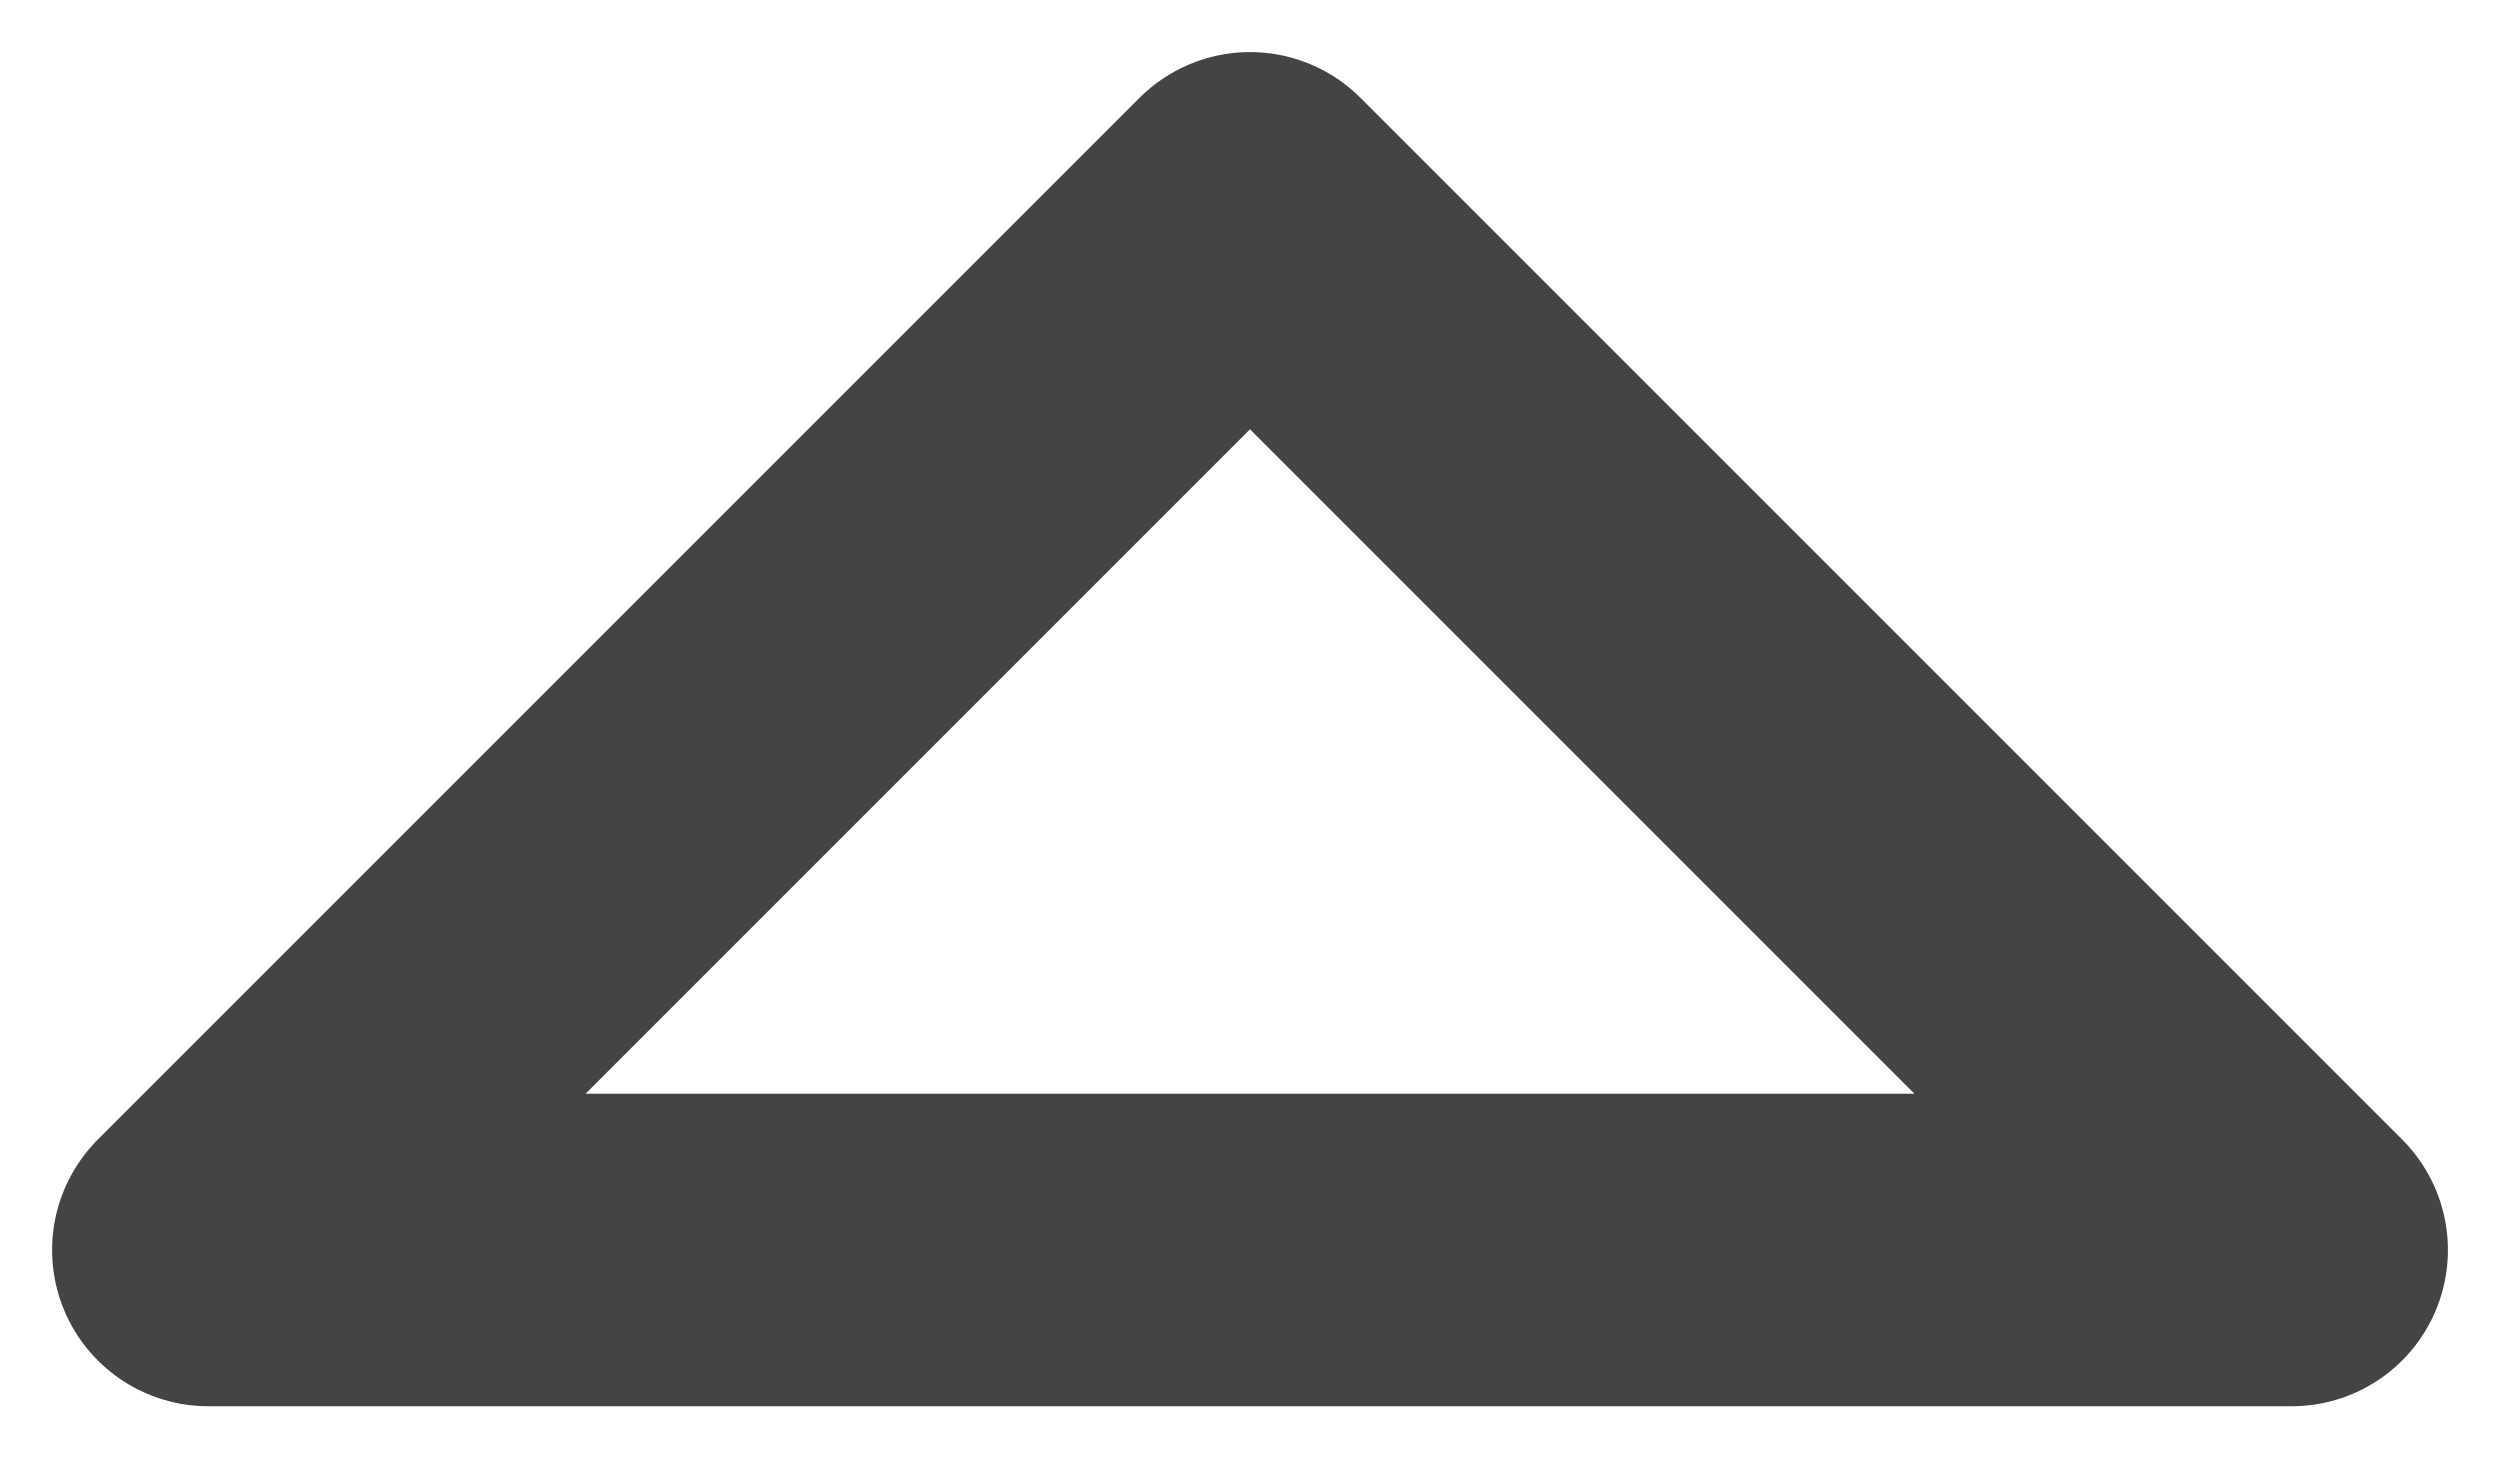
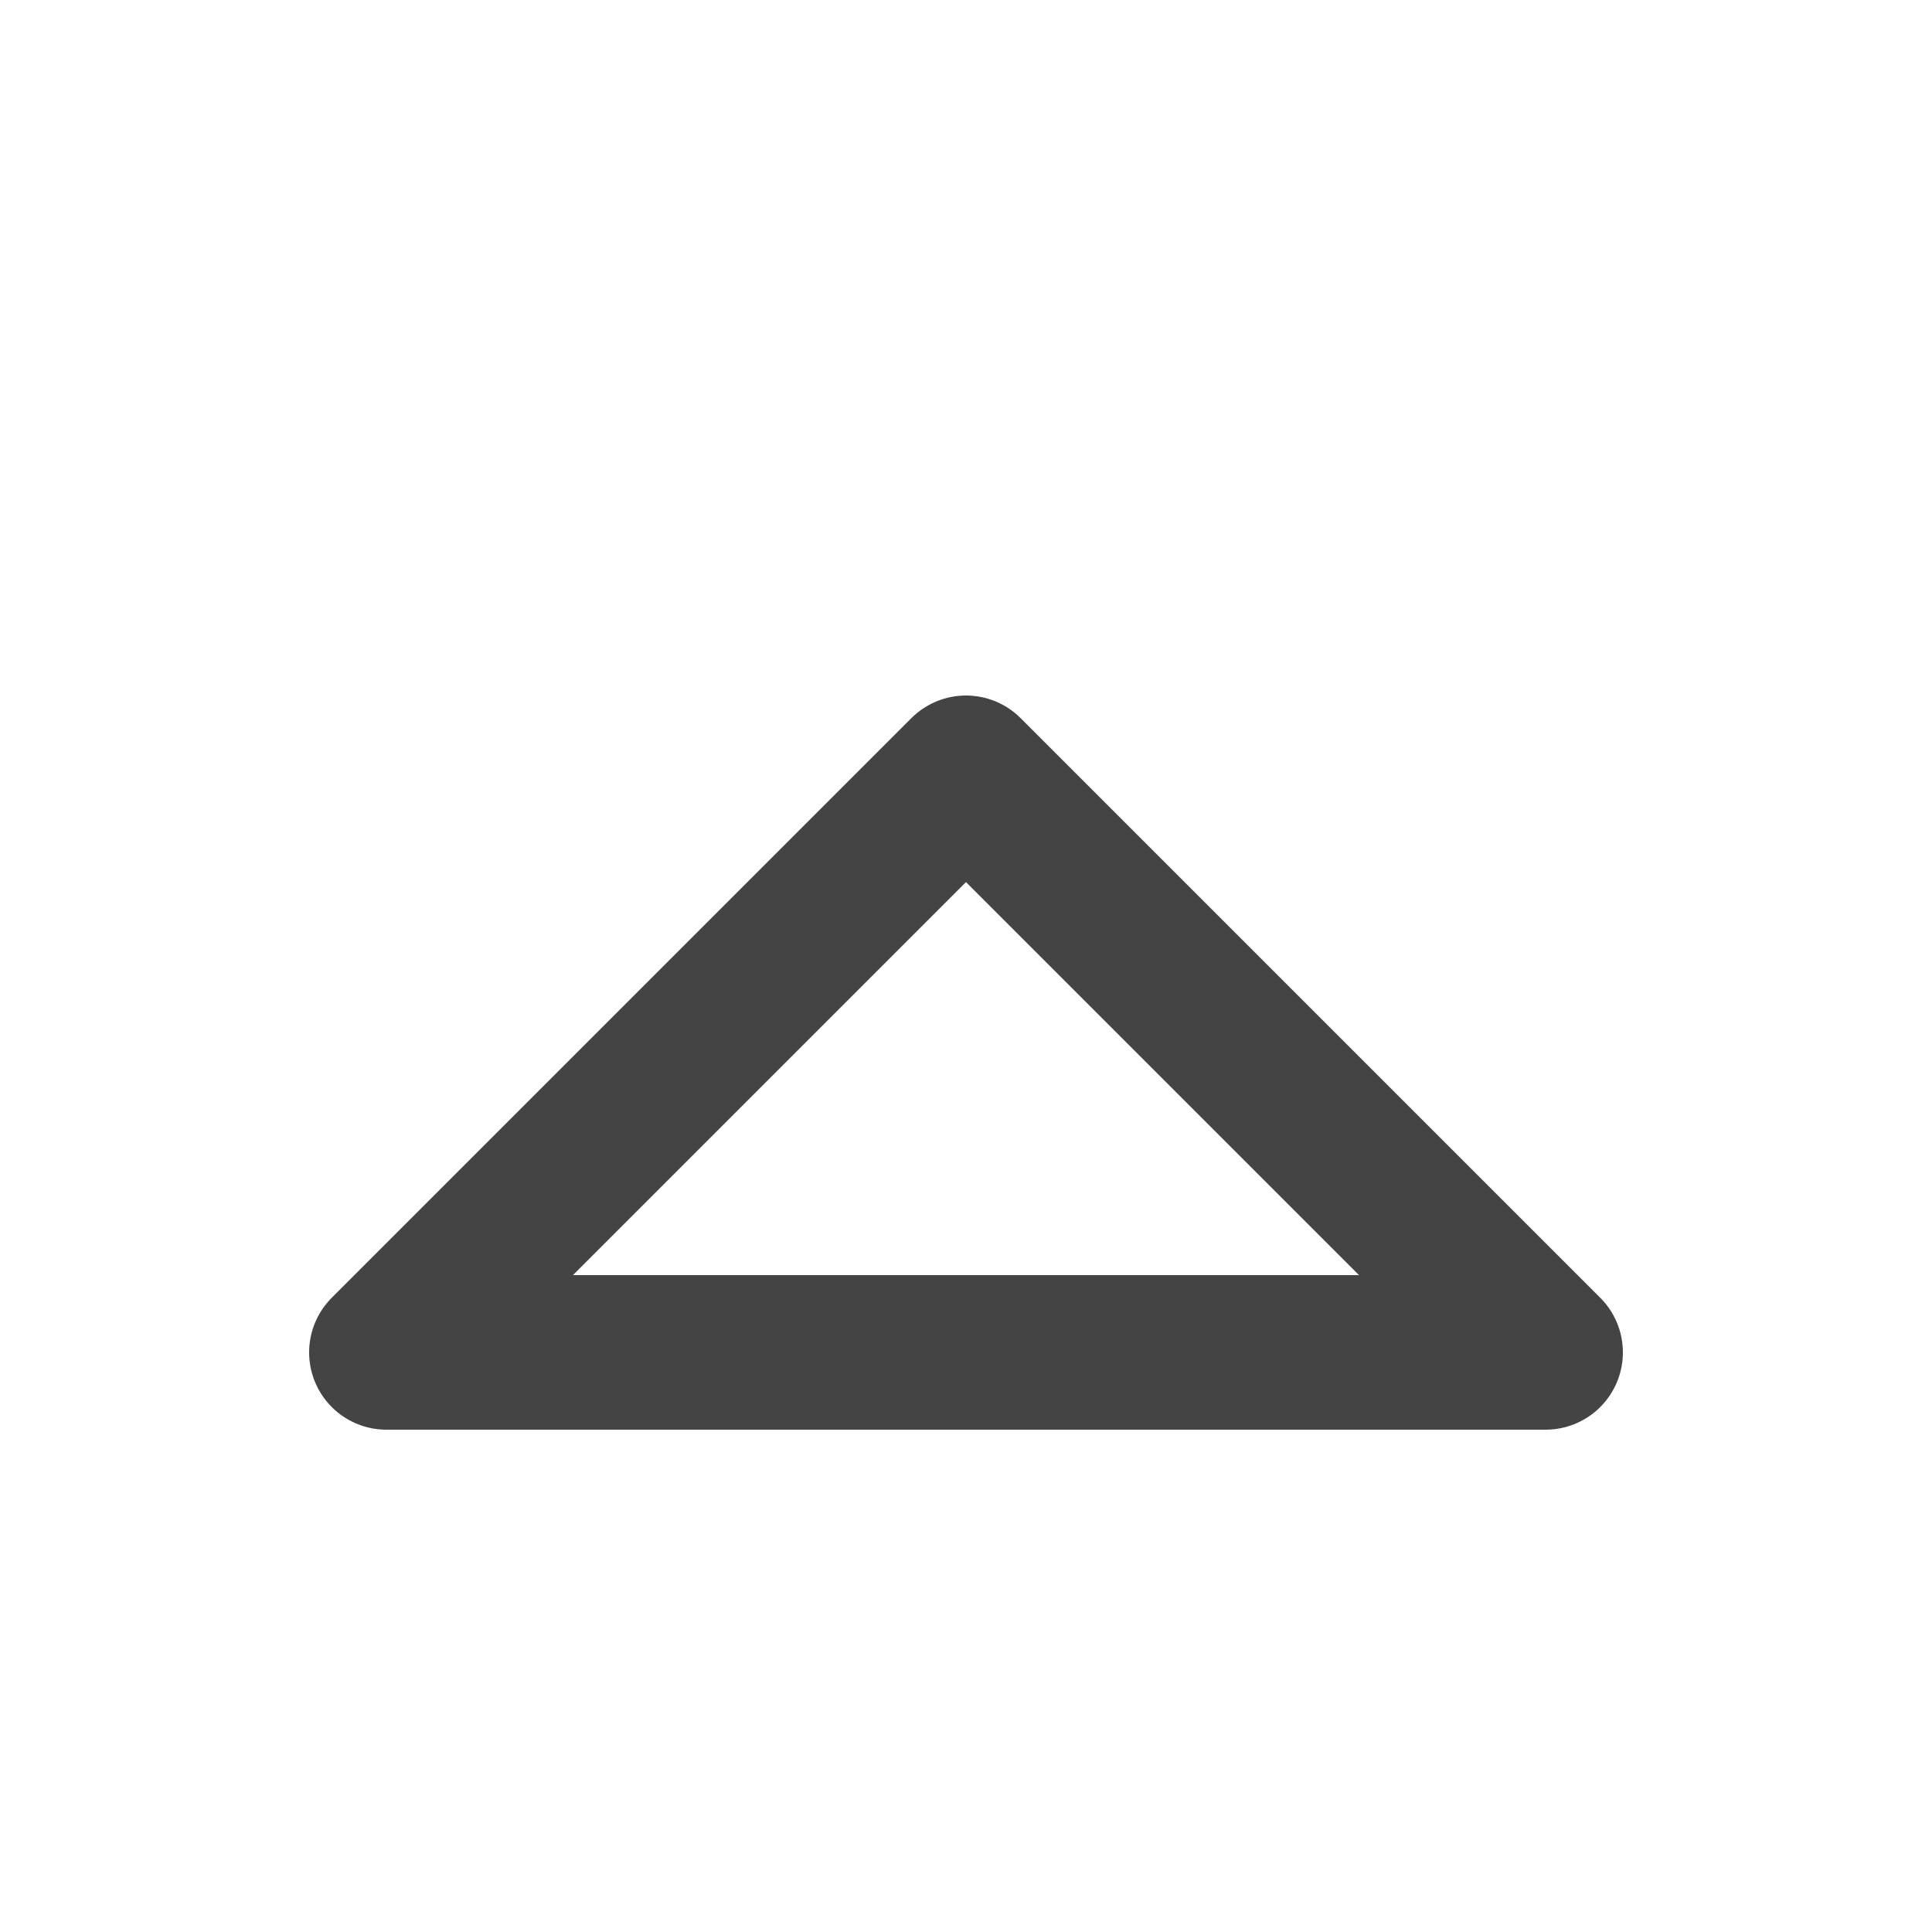
- <svg xmlns="http://www.w3.org/2000/svg" version="1.1" id="Ebene_1" x="0px" y="0px" width="12px" height="7px" viewBox="0 0 12 7" style="enable-background:new 0 0 12 7;" xml:space="preserve">
+ <svg xmlns="http://www.w3.org/2000/svg" version="1.1" id="Ebene_1" x="0px" y="0px" width="20px" height="20px" viewBox="0 0 20 20" style="enable-background:new 0 0 20 20;" xml:space="preserve">
  <style type="text/css">
- 	.st0{fill:none;stroke:#444444;stroke-width:1.5;stroke-linecap:round;stroke-linejoin:round;stroke-miterlimit:10;}
+ 	.st0{fill:none;stroke:#444444;stroke-width:1.6;stroke-linecap:round;stroke-linejoin:round;stroke-miterlimit:10;}
</style>
-   <polygon class="st0" points="1,6 6,1 11,6 " />
+   <polygon class="st0" points="4,14 10,8 16,14 " />
</svg>
